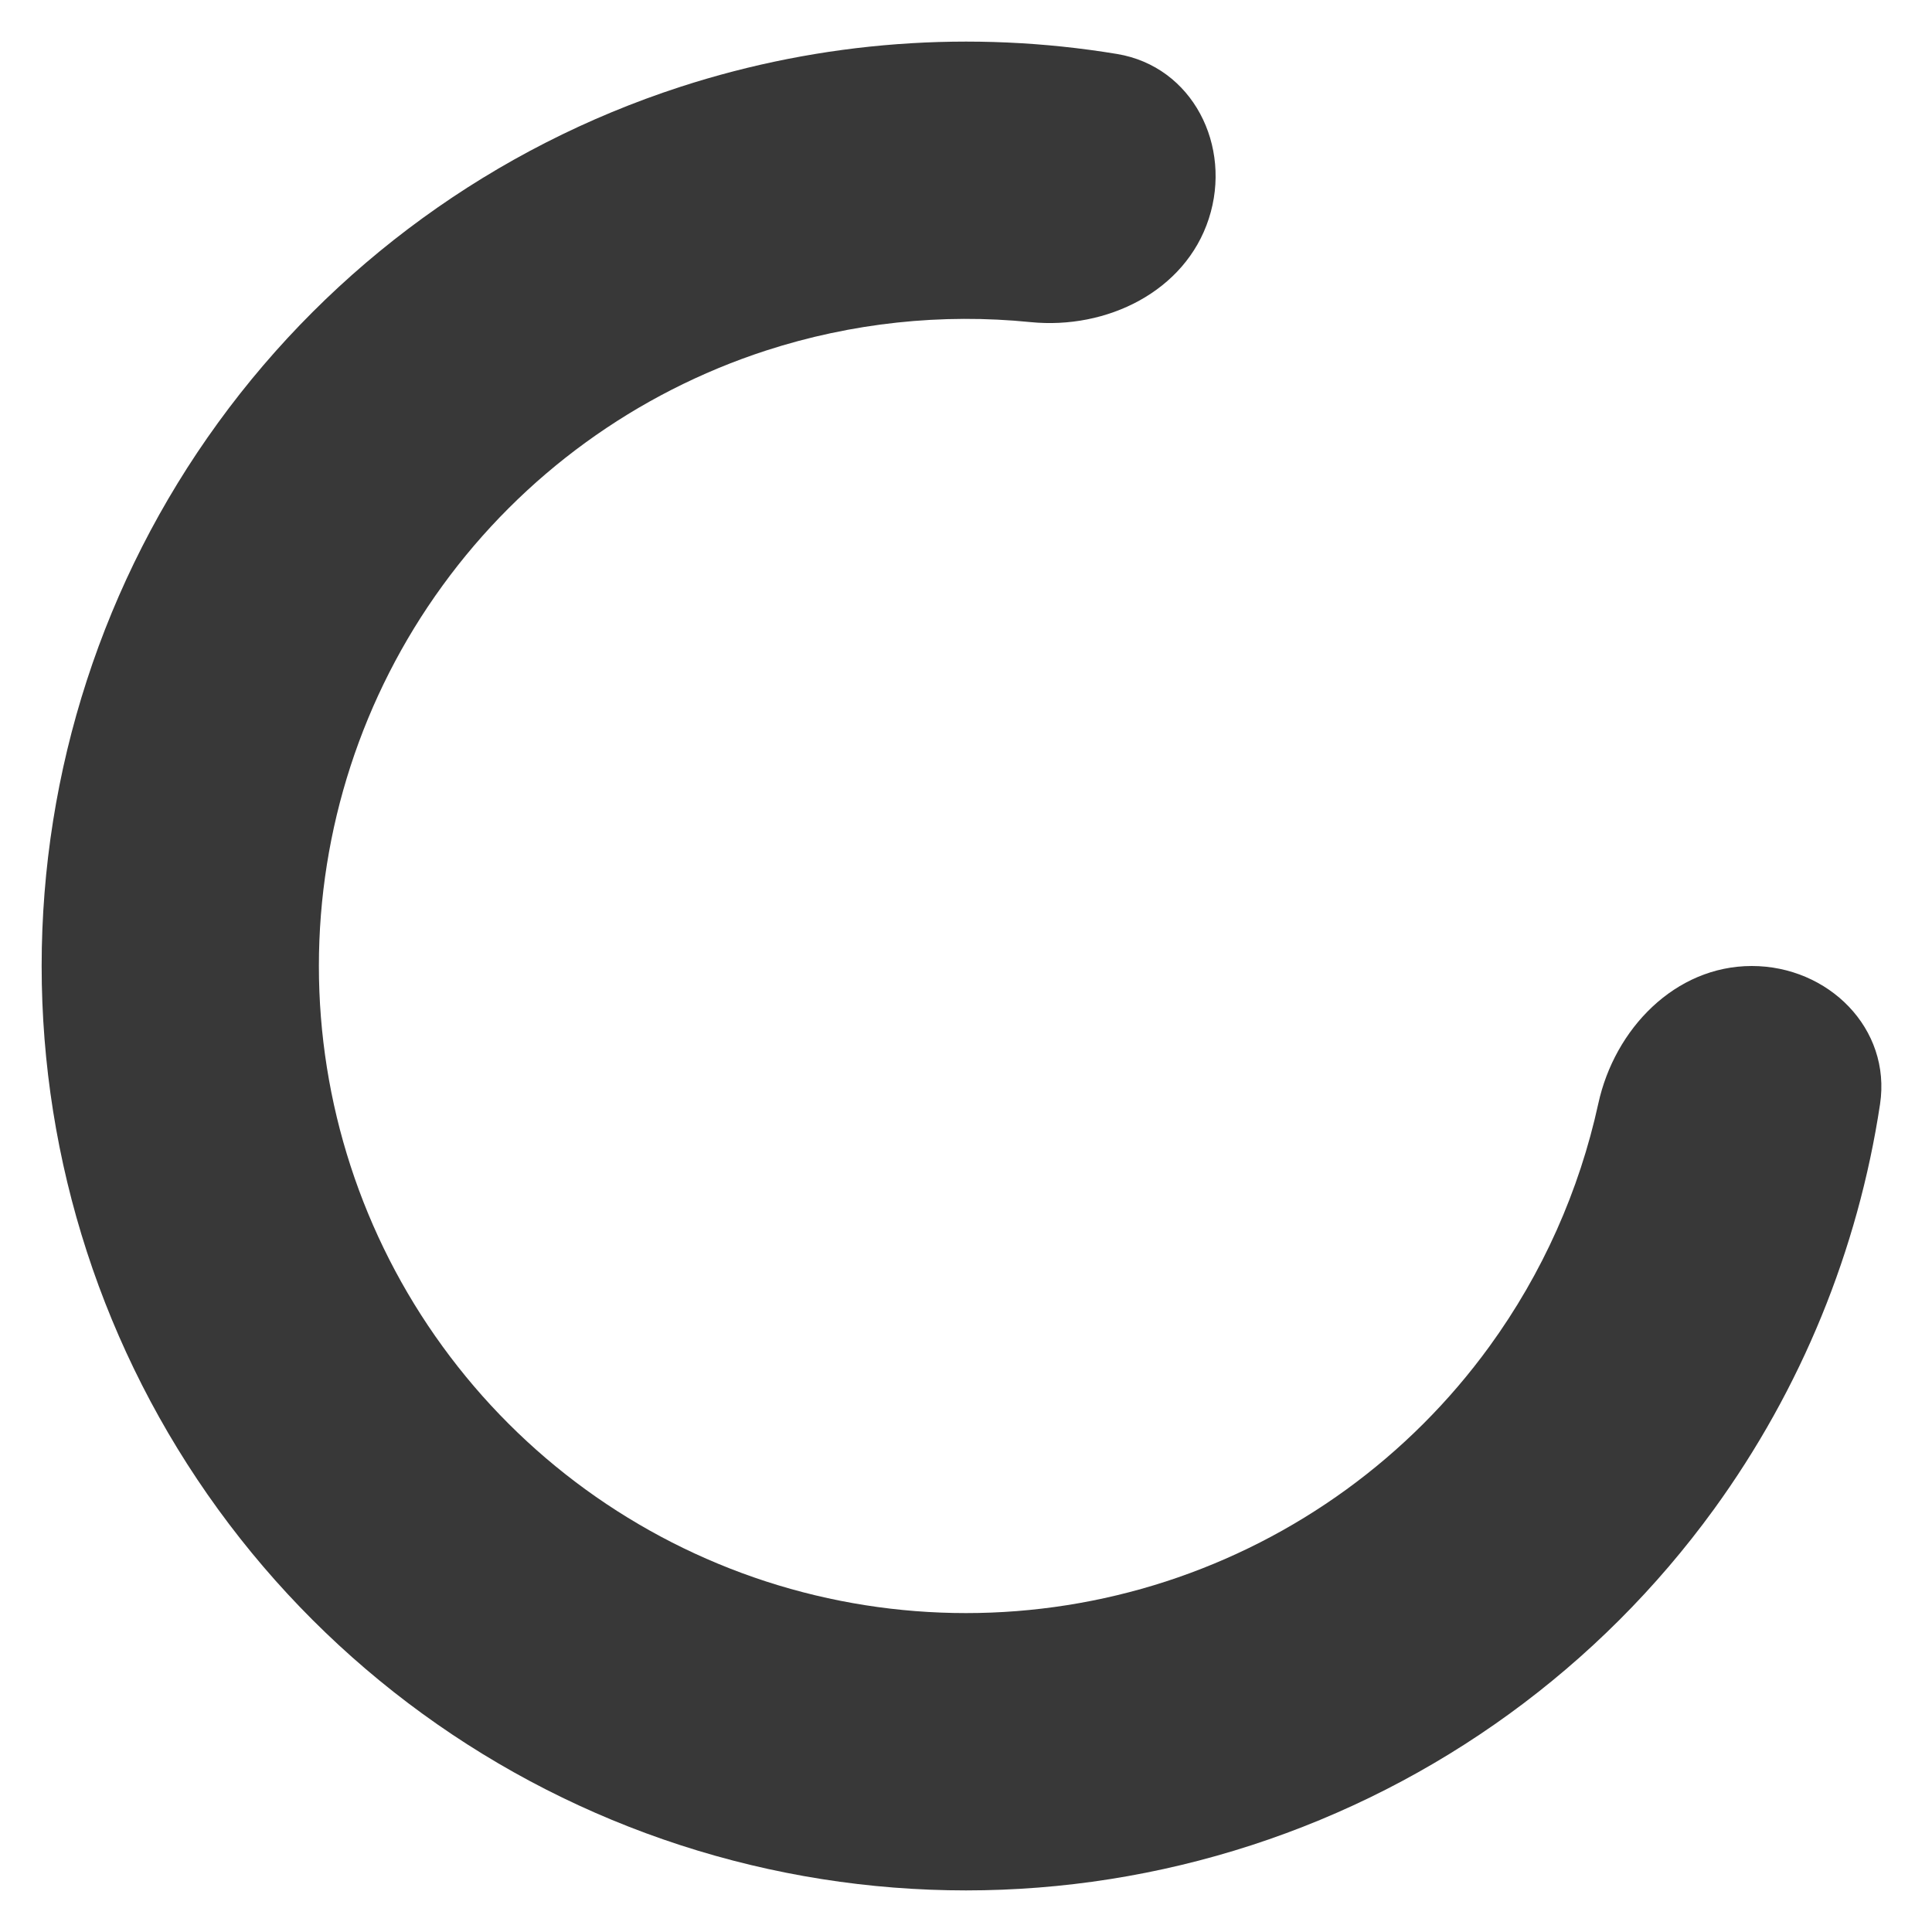
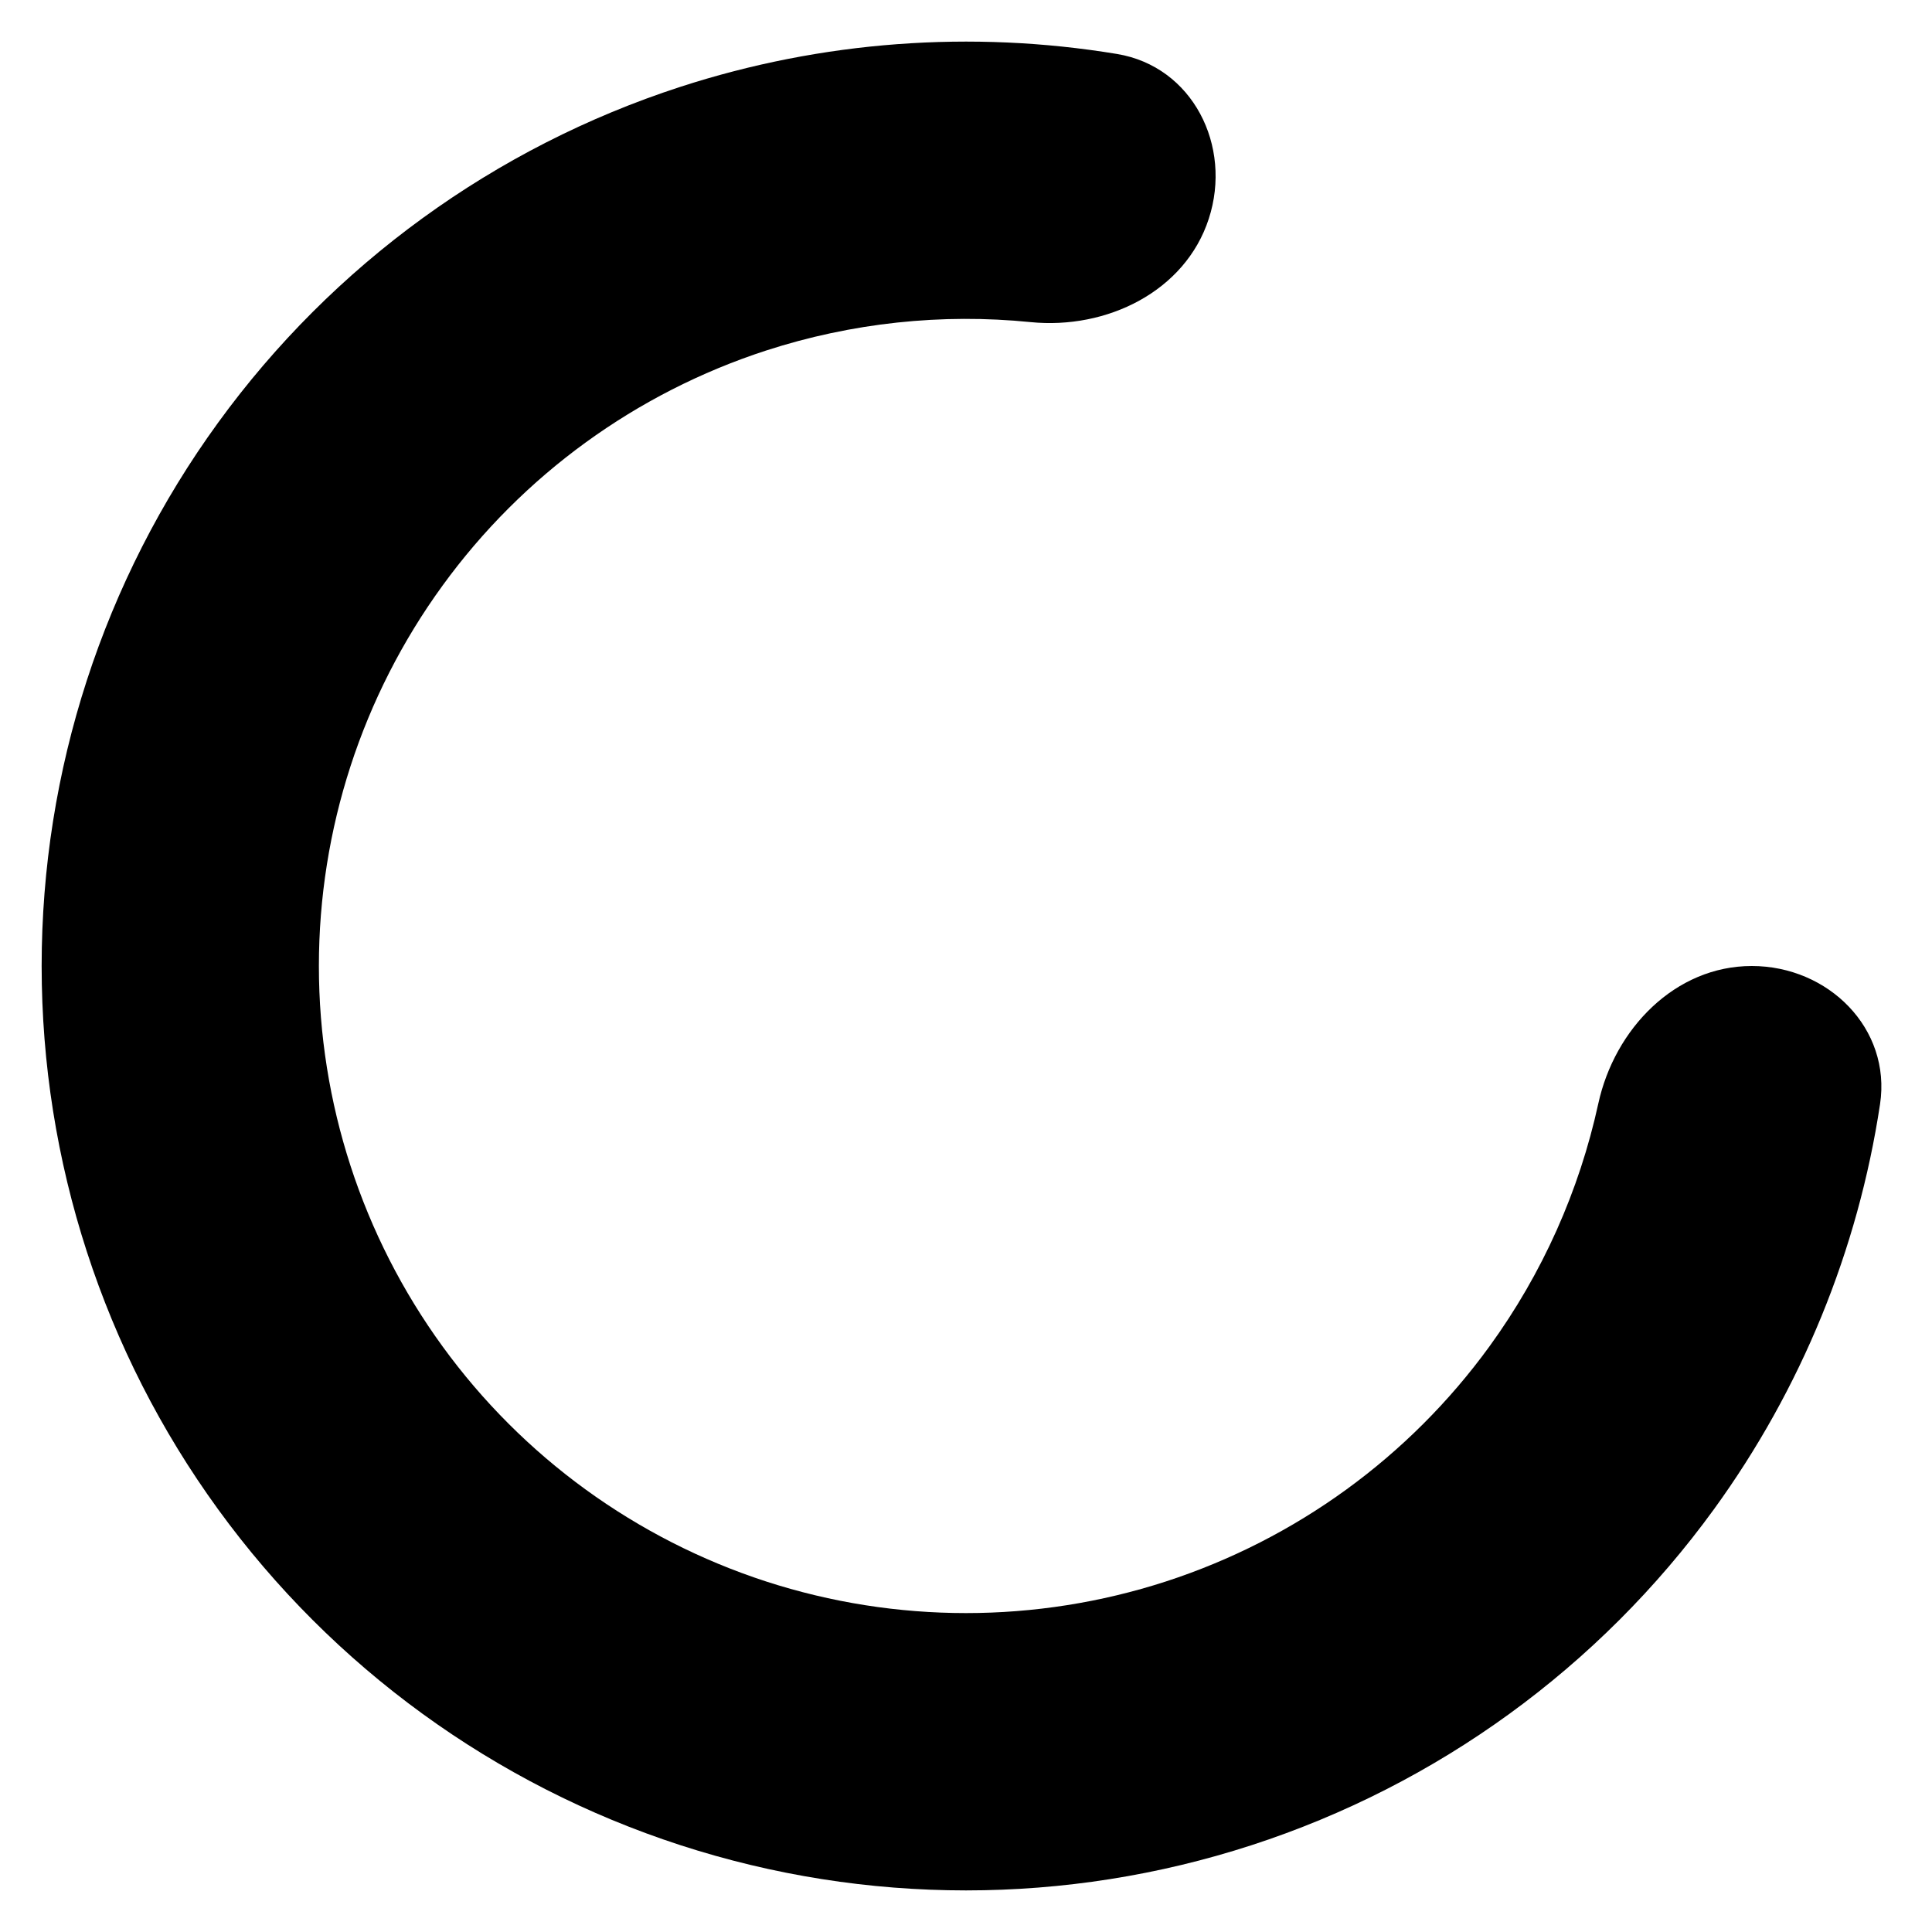
- <svg xmlns="http://www.w3.org/2000/svg" width="18" height="18" viewBox="0 0 18 18" fill="none">
-   <path d="M16.321 9C17.034 9 17.622 9.582 17.516 10.287C17.311 11.645 16.782 12.941 15.968 14.062C14.899 15.534 13.391 16.629 11.661 17.191C9.932 17.753 8.068 17.753 6.339 17.191C4.609 16.629 3.101 15.534 2.032 14.062C0.963 12.591 0.388 10.819 0.388 9C0.388 7.181 0.963 5.409 2.032 3.938C3.101 2.466 4.609 1.371 6.339 0.809C7.657 0.381 9.052 0.279 10.408 0.503C11.111 0.62 11.483 1.359 11.262 2.038C11.042 2.716 10.311 3.072 9.601 3.001C8.775 2.918 7.936 3.007 7.137 3.266C5.926 3.66 4.871 4.426 4.123 5.456C3.374 6.486 2.971 7.727 2.971 9C2.971 10.273 3.374 11.514 4.123 12.544C4.871 13.574 5.926 14.34 7.137 14.734C8.348 15.127 9.652 15.127 10.863 14.734C12.074 14.34 13.129 13.574 13.877 12.544C14.371 11.864 14.714 11.093 14.891 10.282C15.043 9.585 15.607 9 16.321 9Z" fill="#383838" />
+ <svg xmlns="http://www.w3.org/2000/svg" width="18" height="18" viewBox="0 0 18 18" fill="currentColor">
+   <path d="M16.321 9C17.034 9 17.622 9.582 17.516 10.287C17.311 11.645 16.782 12.941 15.968 14.062C14.899 15.534 13.391 16.629 11.661 17.191C9.932 17.753 8.068 17.753 6.339 17.191C4.609 16.629 3.101 15.534 2.032 14.062C0.963 12.591 0.388 10.819 0.388 9C0.388 7.181 0.963 5.409 2.032 3.938C3.101 2.466 4.609 1.371 6.339 0.809C7.657 0.381 9.052 0.279 10.408 0.503C11.111 0.62 11.483 1.359 11.262 2.038C11.042 2.716 10.311 3.072 9.601 3.001C8.775 2.918 7.936 3.007 7.137 3.266C5.926 3.66 4.871 4.426 4.123 5.456C3.374 6.486 2.971 7.727 2.971 9C2.971 10.273 3.374 11.514 4.123 12.544C4.871 13.574 5.926 14.34 7.137 14.734C8.348 15.127 9.652 15.127 10.863 14.734C12.074 14.34 13.129 13.574 13.877 12.544C14.371 11.864 14.714 11.093 14.891 10.282C15.043 9.585 15.607 9 16.321 9Z" />
</svg>
